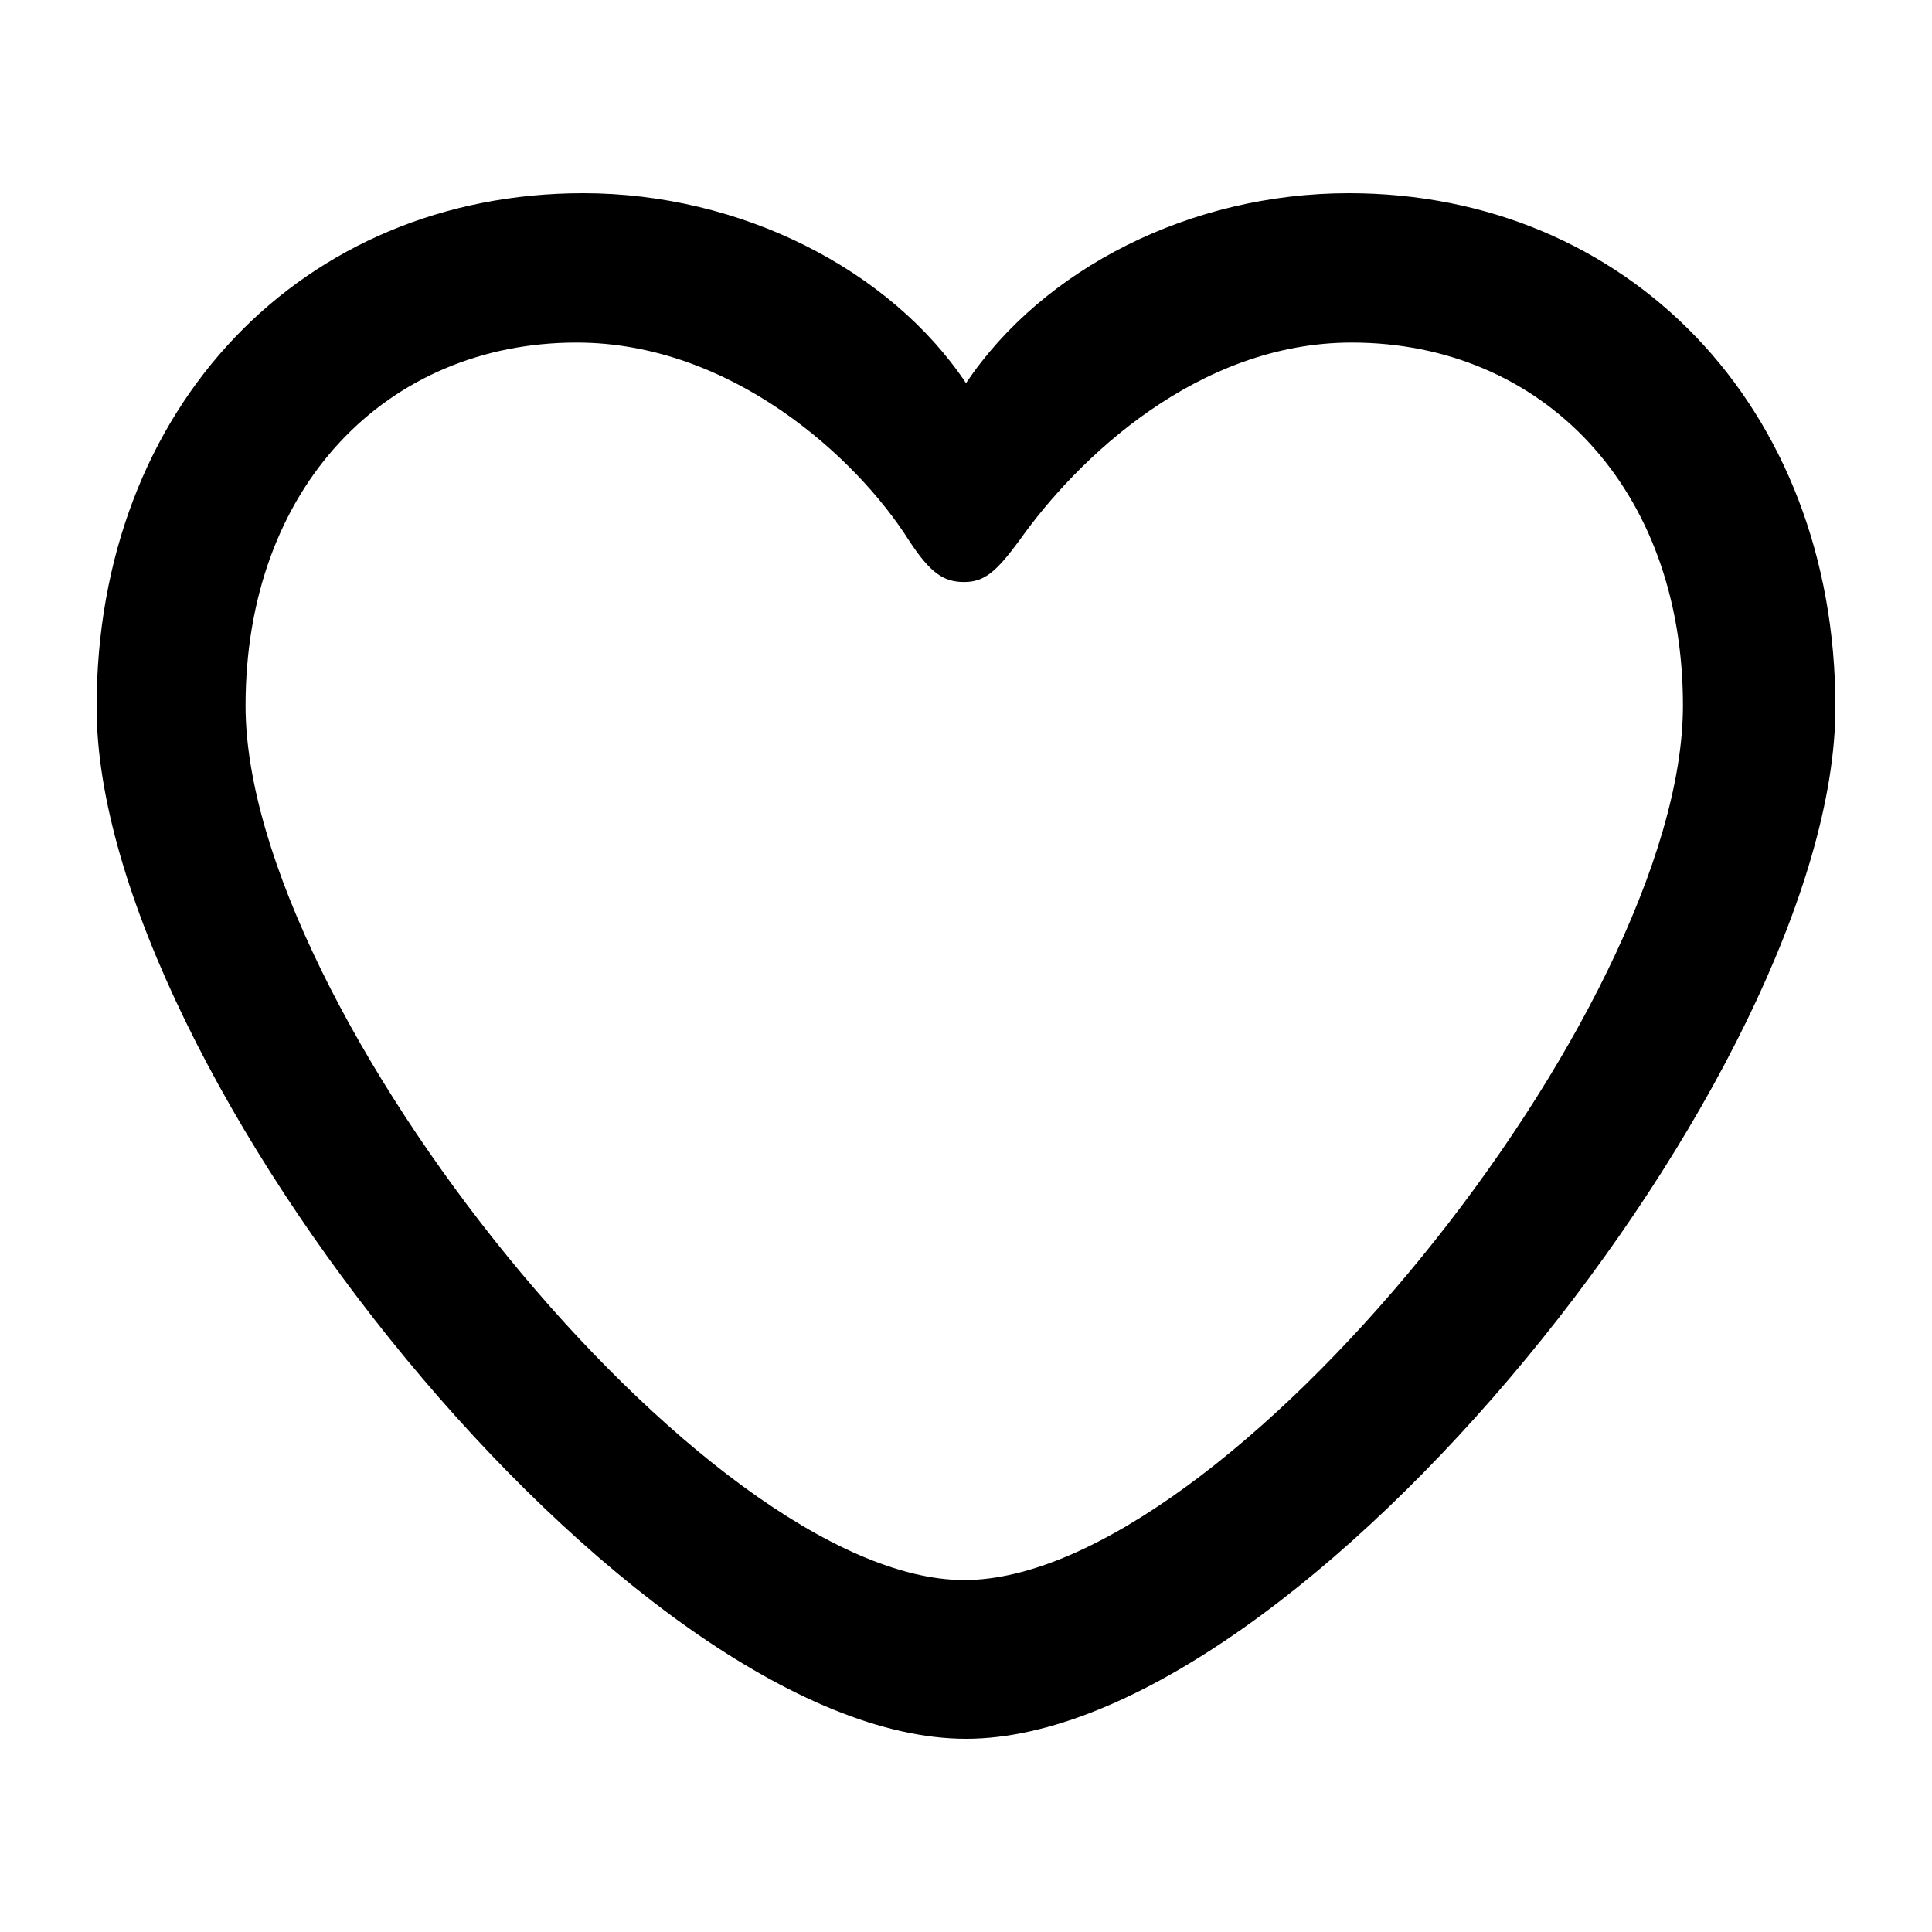
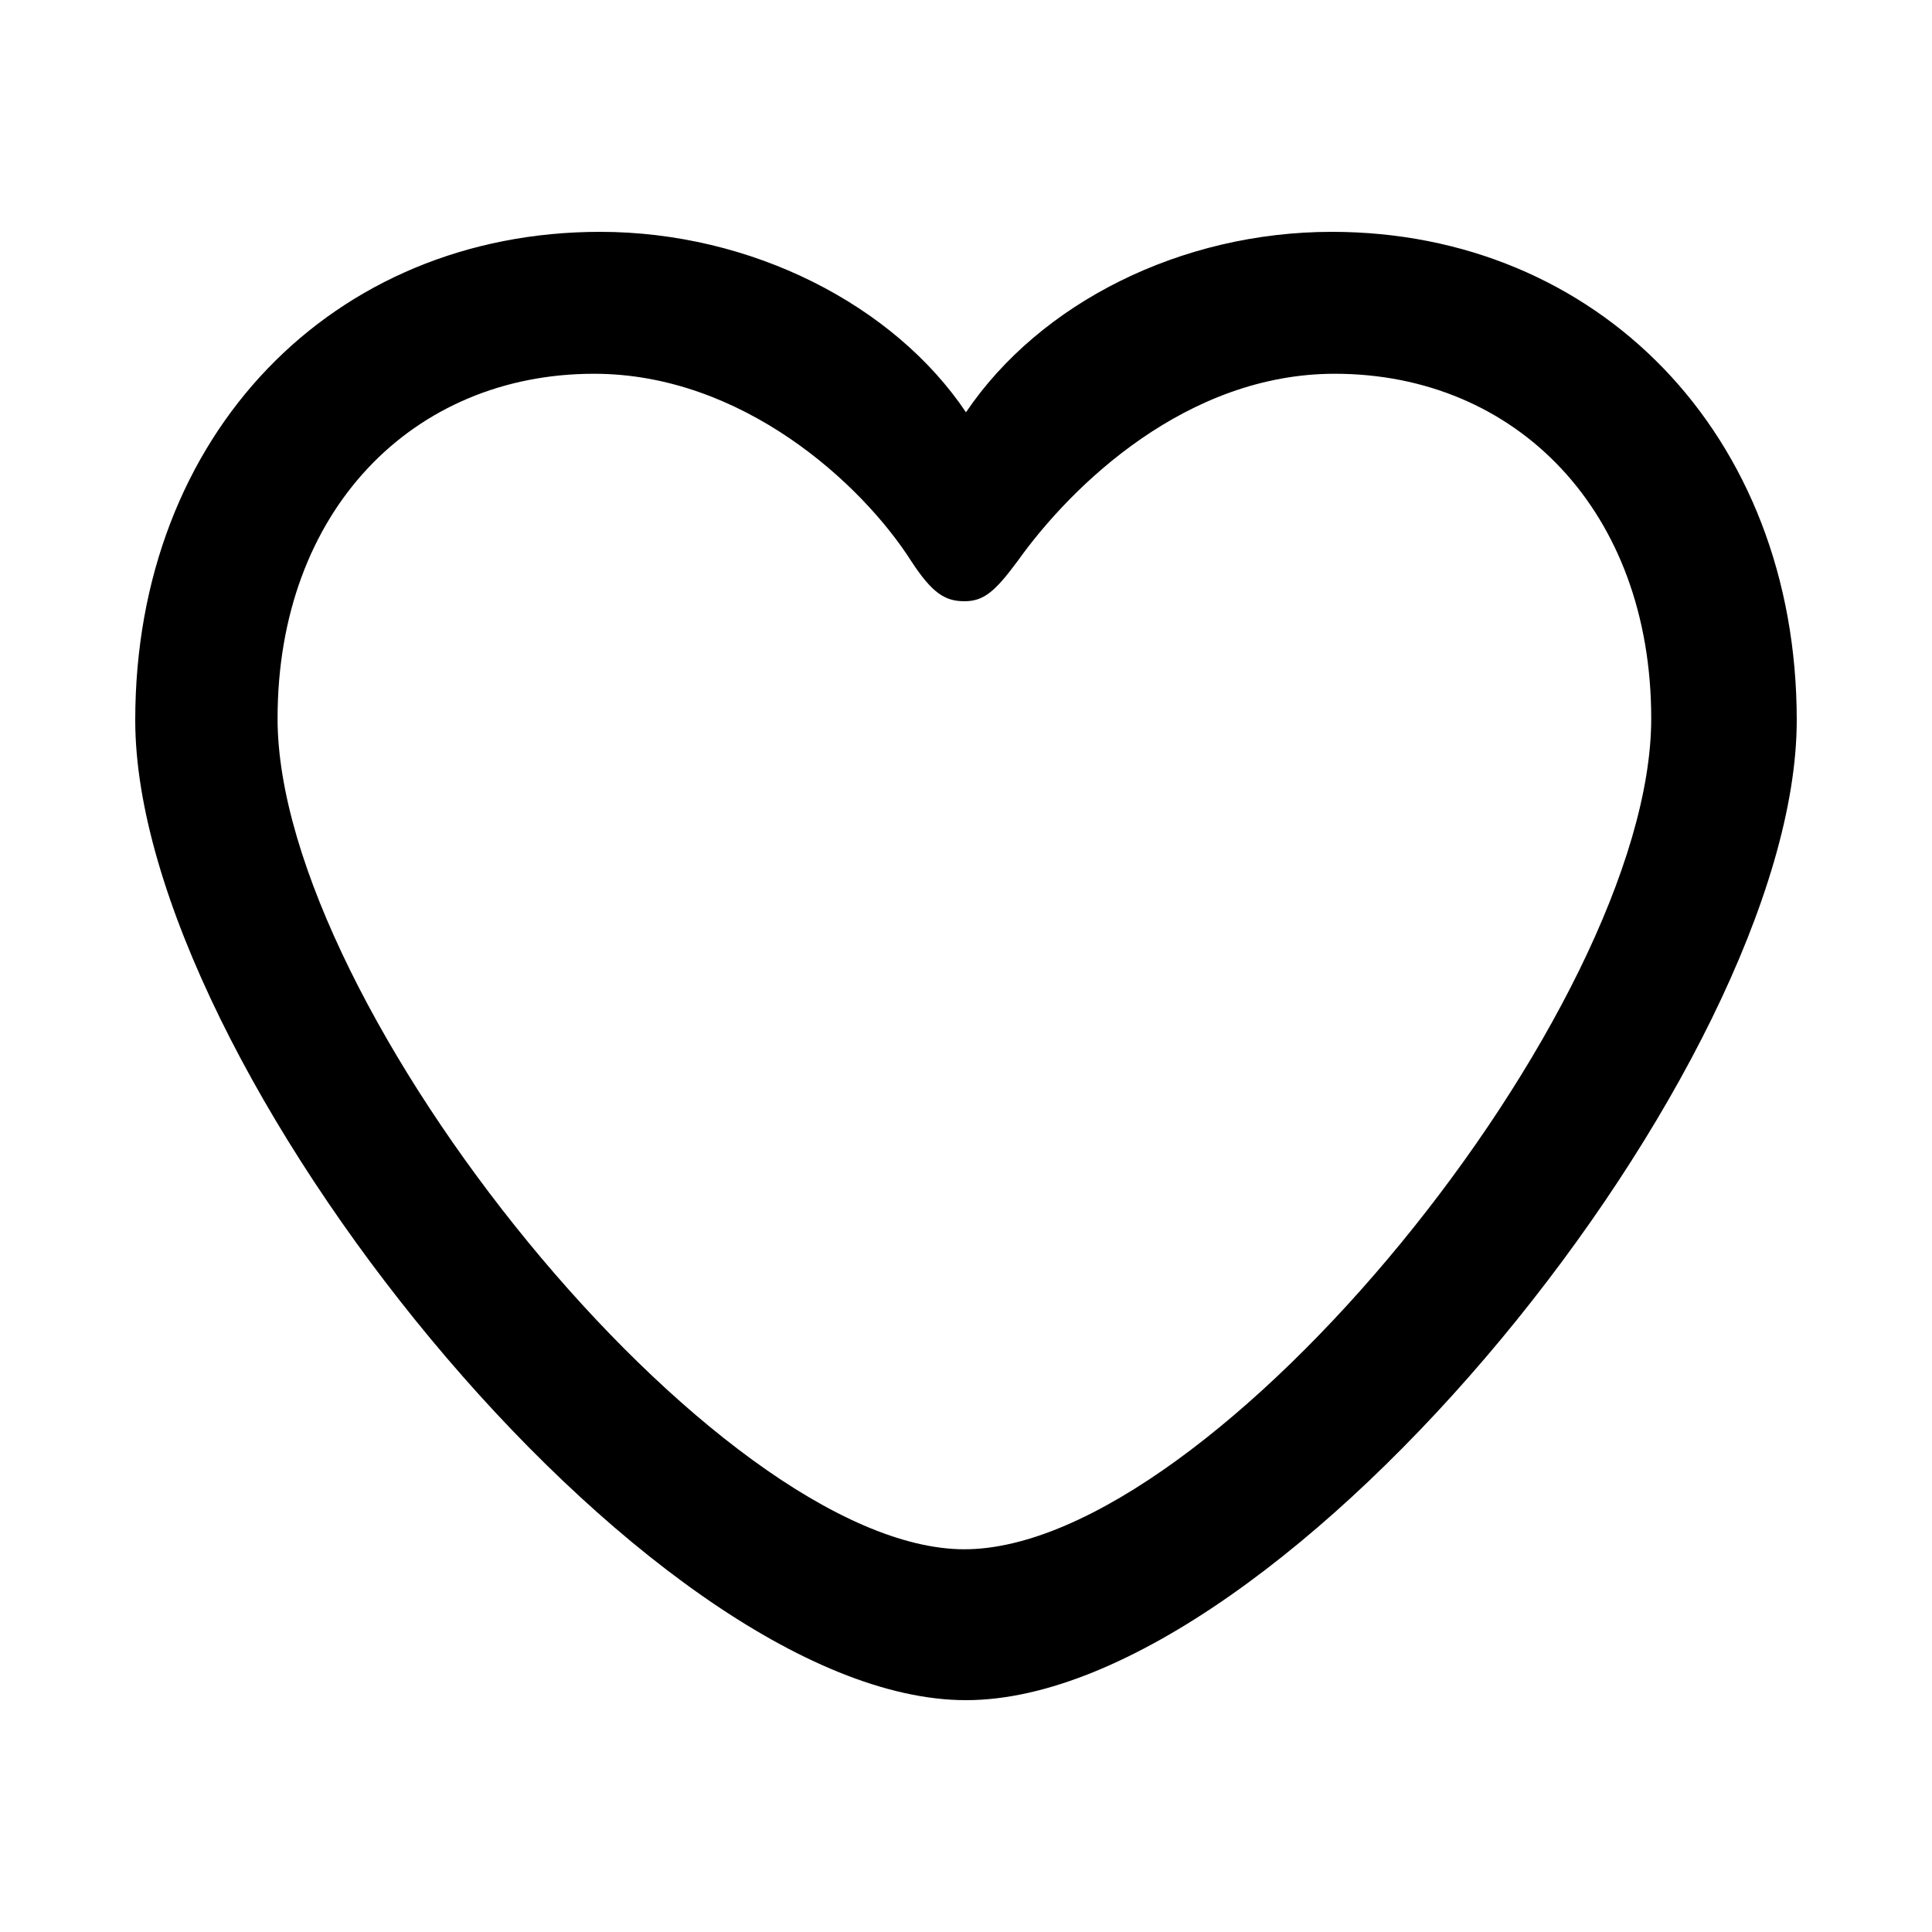
<svg xmlns="http://www.w3.org/2000/svg" width="100" height="100" viewBox="0 0 100 100">
  <defs>
    <clipPath id="clip-Notifications">
      <rect width="100" height="100" />
    </clipPath>
  </defs>
  <g id="Notifications" clip-path="url(#clip-Notifications)">
-     <path id="Path_551" data-name="Path 551" d="M115-4769.394C115-4785,125.727-4796,140.182-4796c8.182,0,15.91,3.969,19.818,9.832,4-5.953,11.637-9.832,19.819-9.832,14.363,0,25.181,11,25.181,26.606,0,18.76-27.727,53.394-45,53.394S115-4750.634,115-4769.394Zm7.709-.09c0,15.74,23.8,45.267,37.2,45.267,13.488,0,37.2-29.438,37.2-45.267,0-11.3-7.31-18.784-17.143-18.784-8.007,0-14.229,6.046-17.188,10.22-1.218,1.652-1.827,2.173-2.872,2.173s-1.74-.434-2.872-2.173c-2.7-4.261-9.181-10.22-17.188-10.22C130.019-4788.268,122.71-4780.789,122.71-4769.484Z" transform="translate(-110 4806)" />
+     <path id="Path_551" data-name="Path 551" d="M115-4770.724c0-14.822,10.25-25.276,24.062-25.276,7.819,0,15.2,3.77,18.937,9.34,3.823-5.656,11.12-9.34,18.938-9.34,13.725,0,24.062,10.454,24.062,25.276C201-4752.9,174.506-4720,158-4720S115-4752.9,115-4770.724Zm7.367-.086c0,14.954,22.744,43,35.55,43,12.889,0,35.55-27.966,35.55-43,0-10.739-6.985-17.844-16.382-17.844-7.651,0-13.6,5.744-16.424,9.709-1.164,1.57-1.746,2.065-2.744,2.065s-1.663-.413-2.744-2.065c-2.577-4.048-8.773-9.709-16.424-9.709C129.352-4788.654,122.367-4781.549,122.367-4770.81Z" transform="translate(-108 4808)" />
  </g>
</svg>
